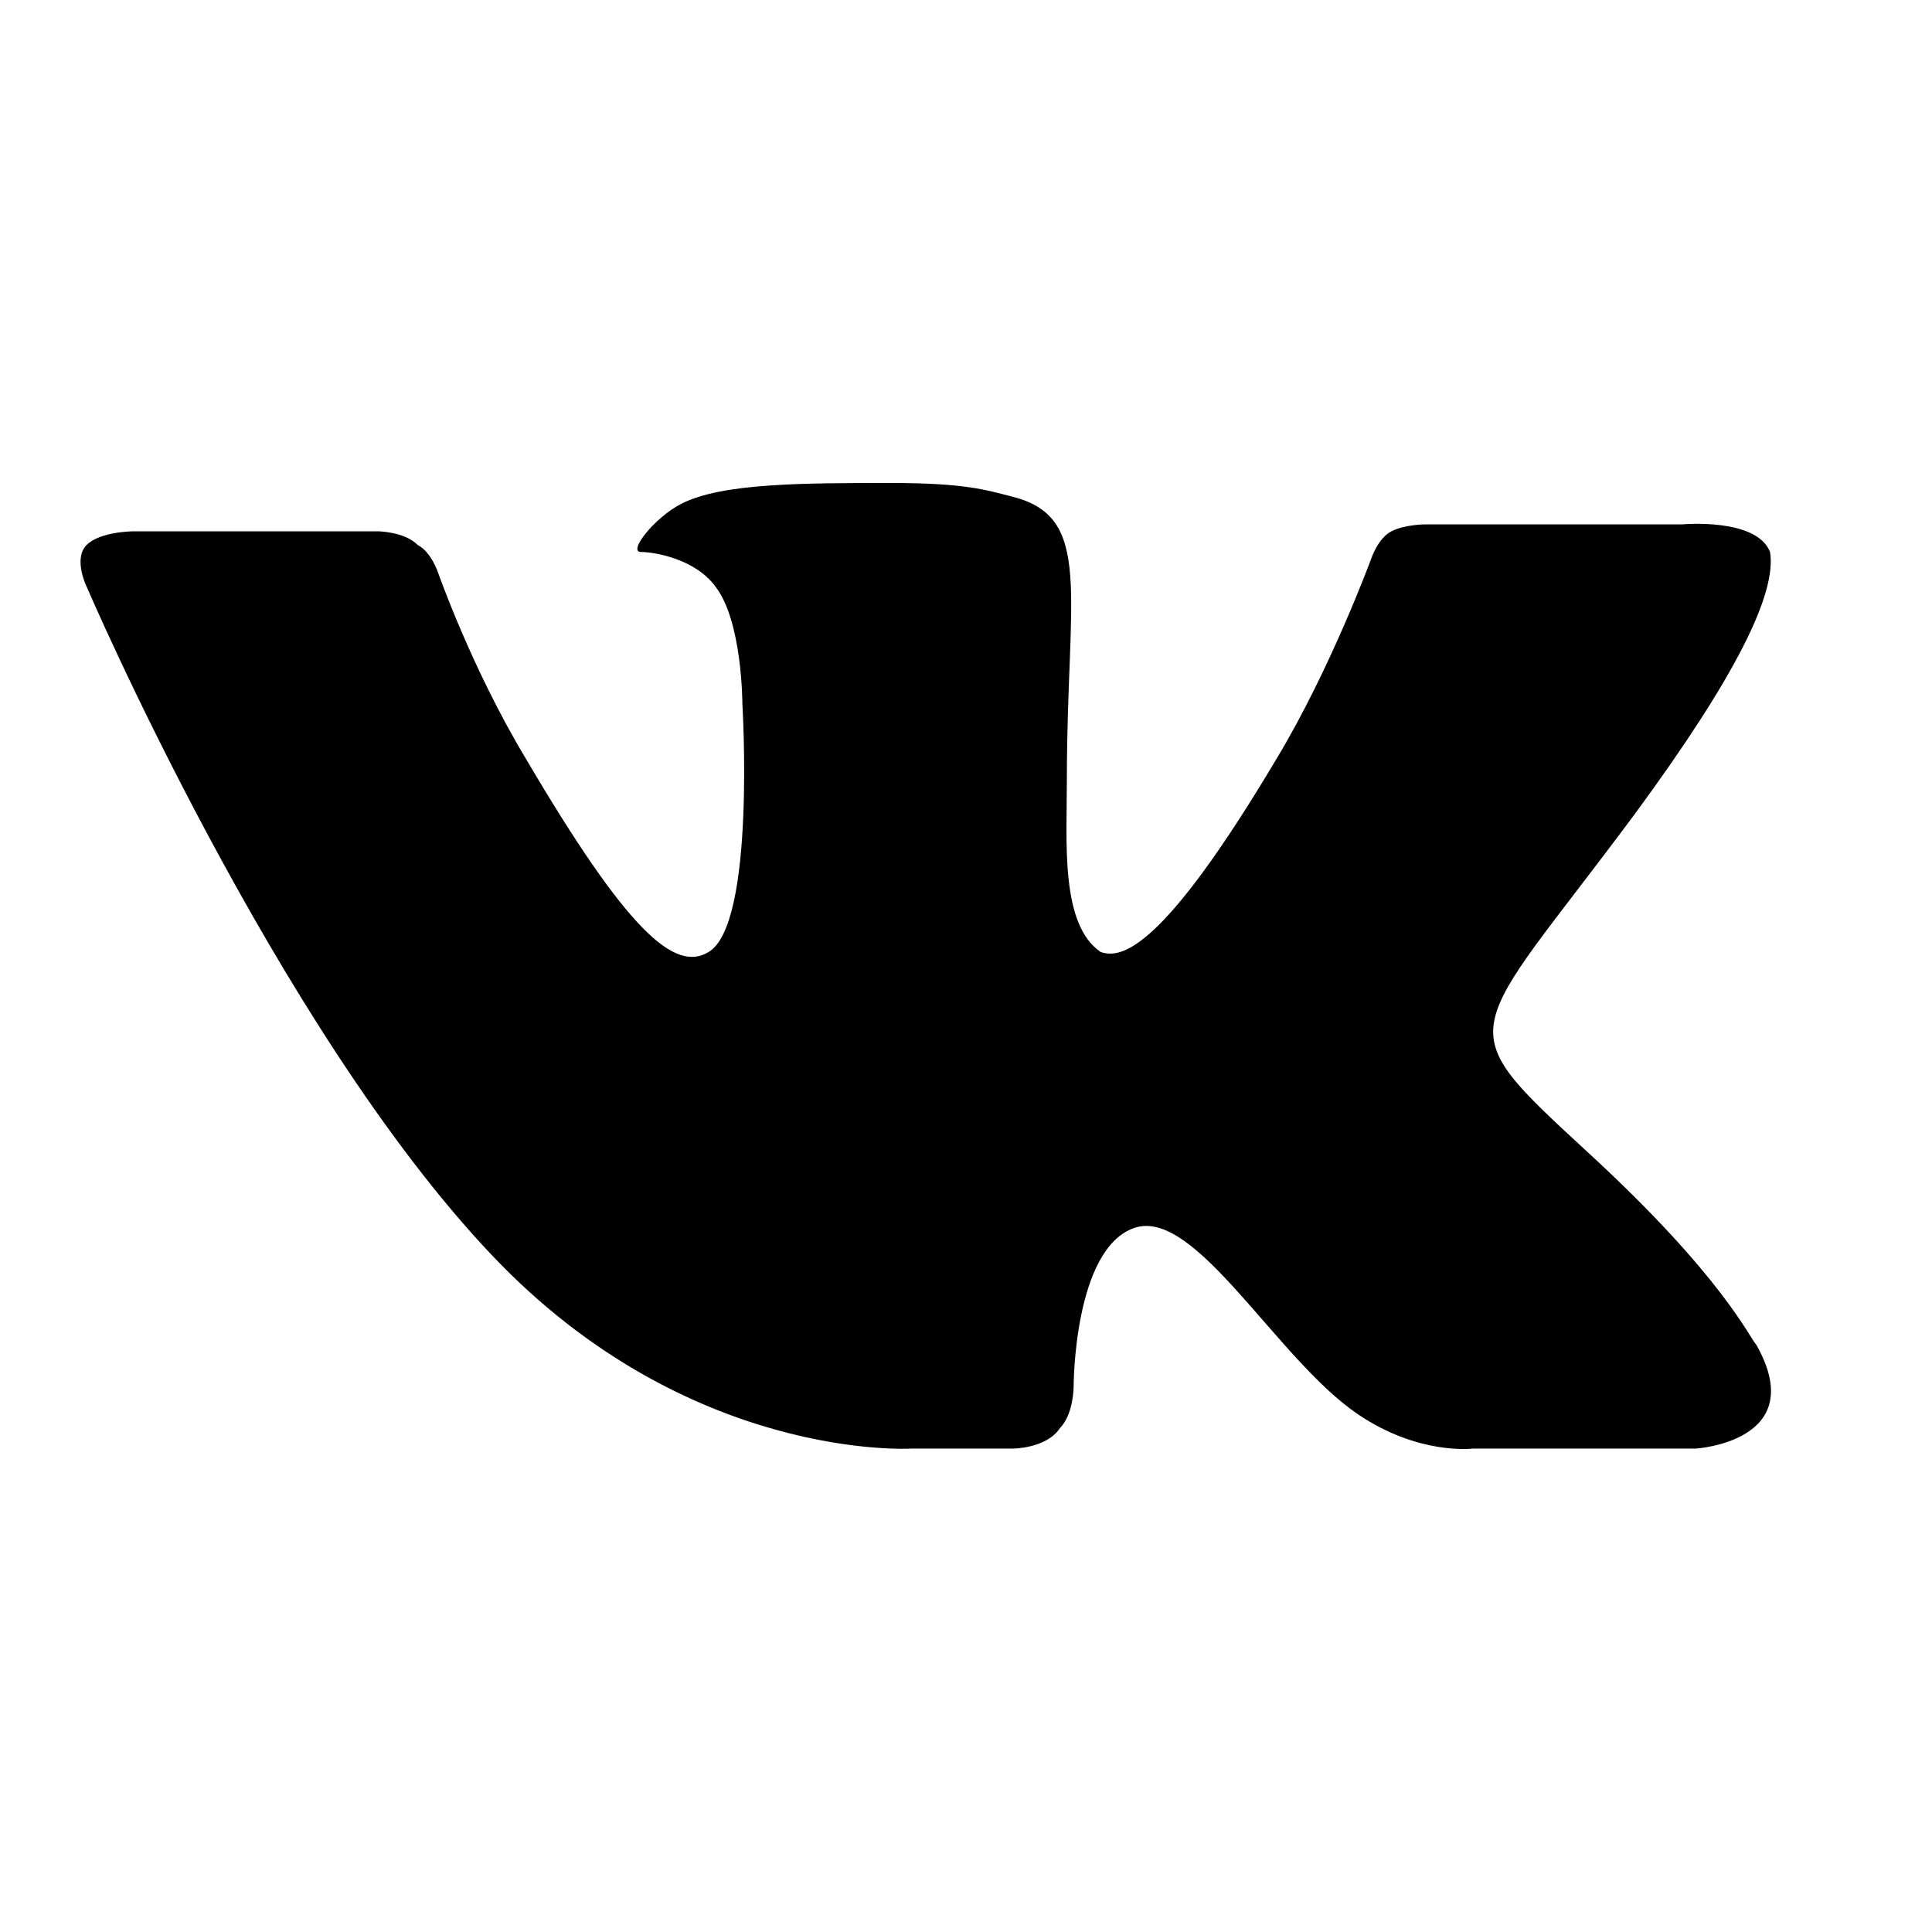
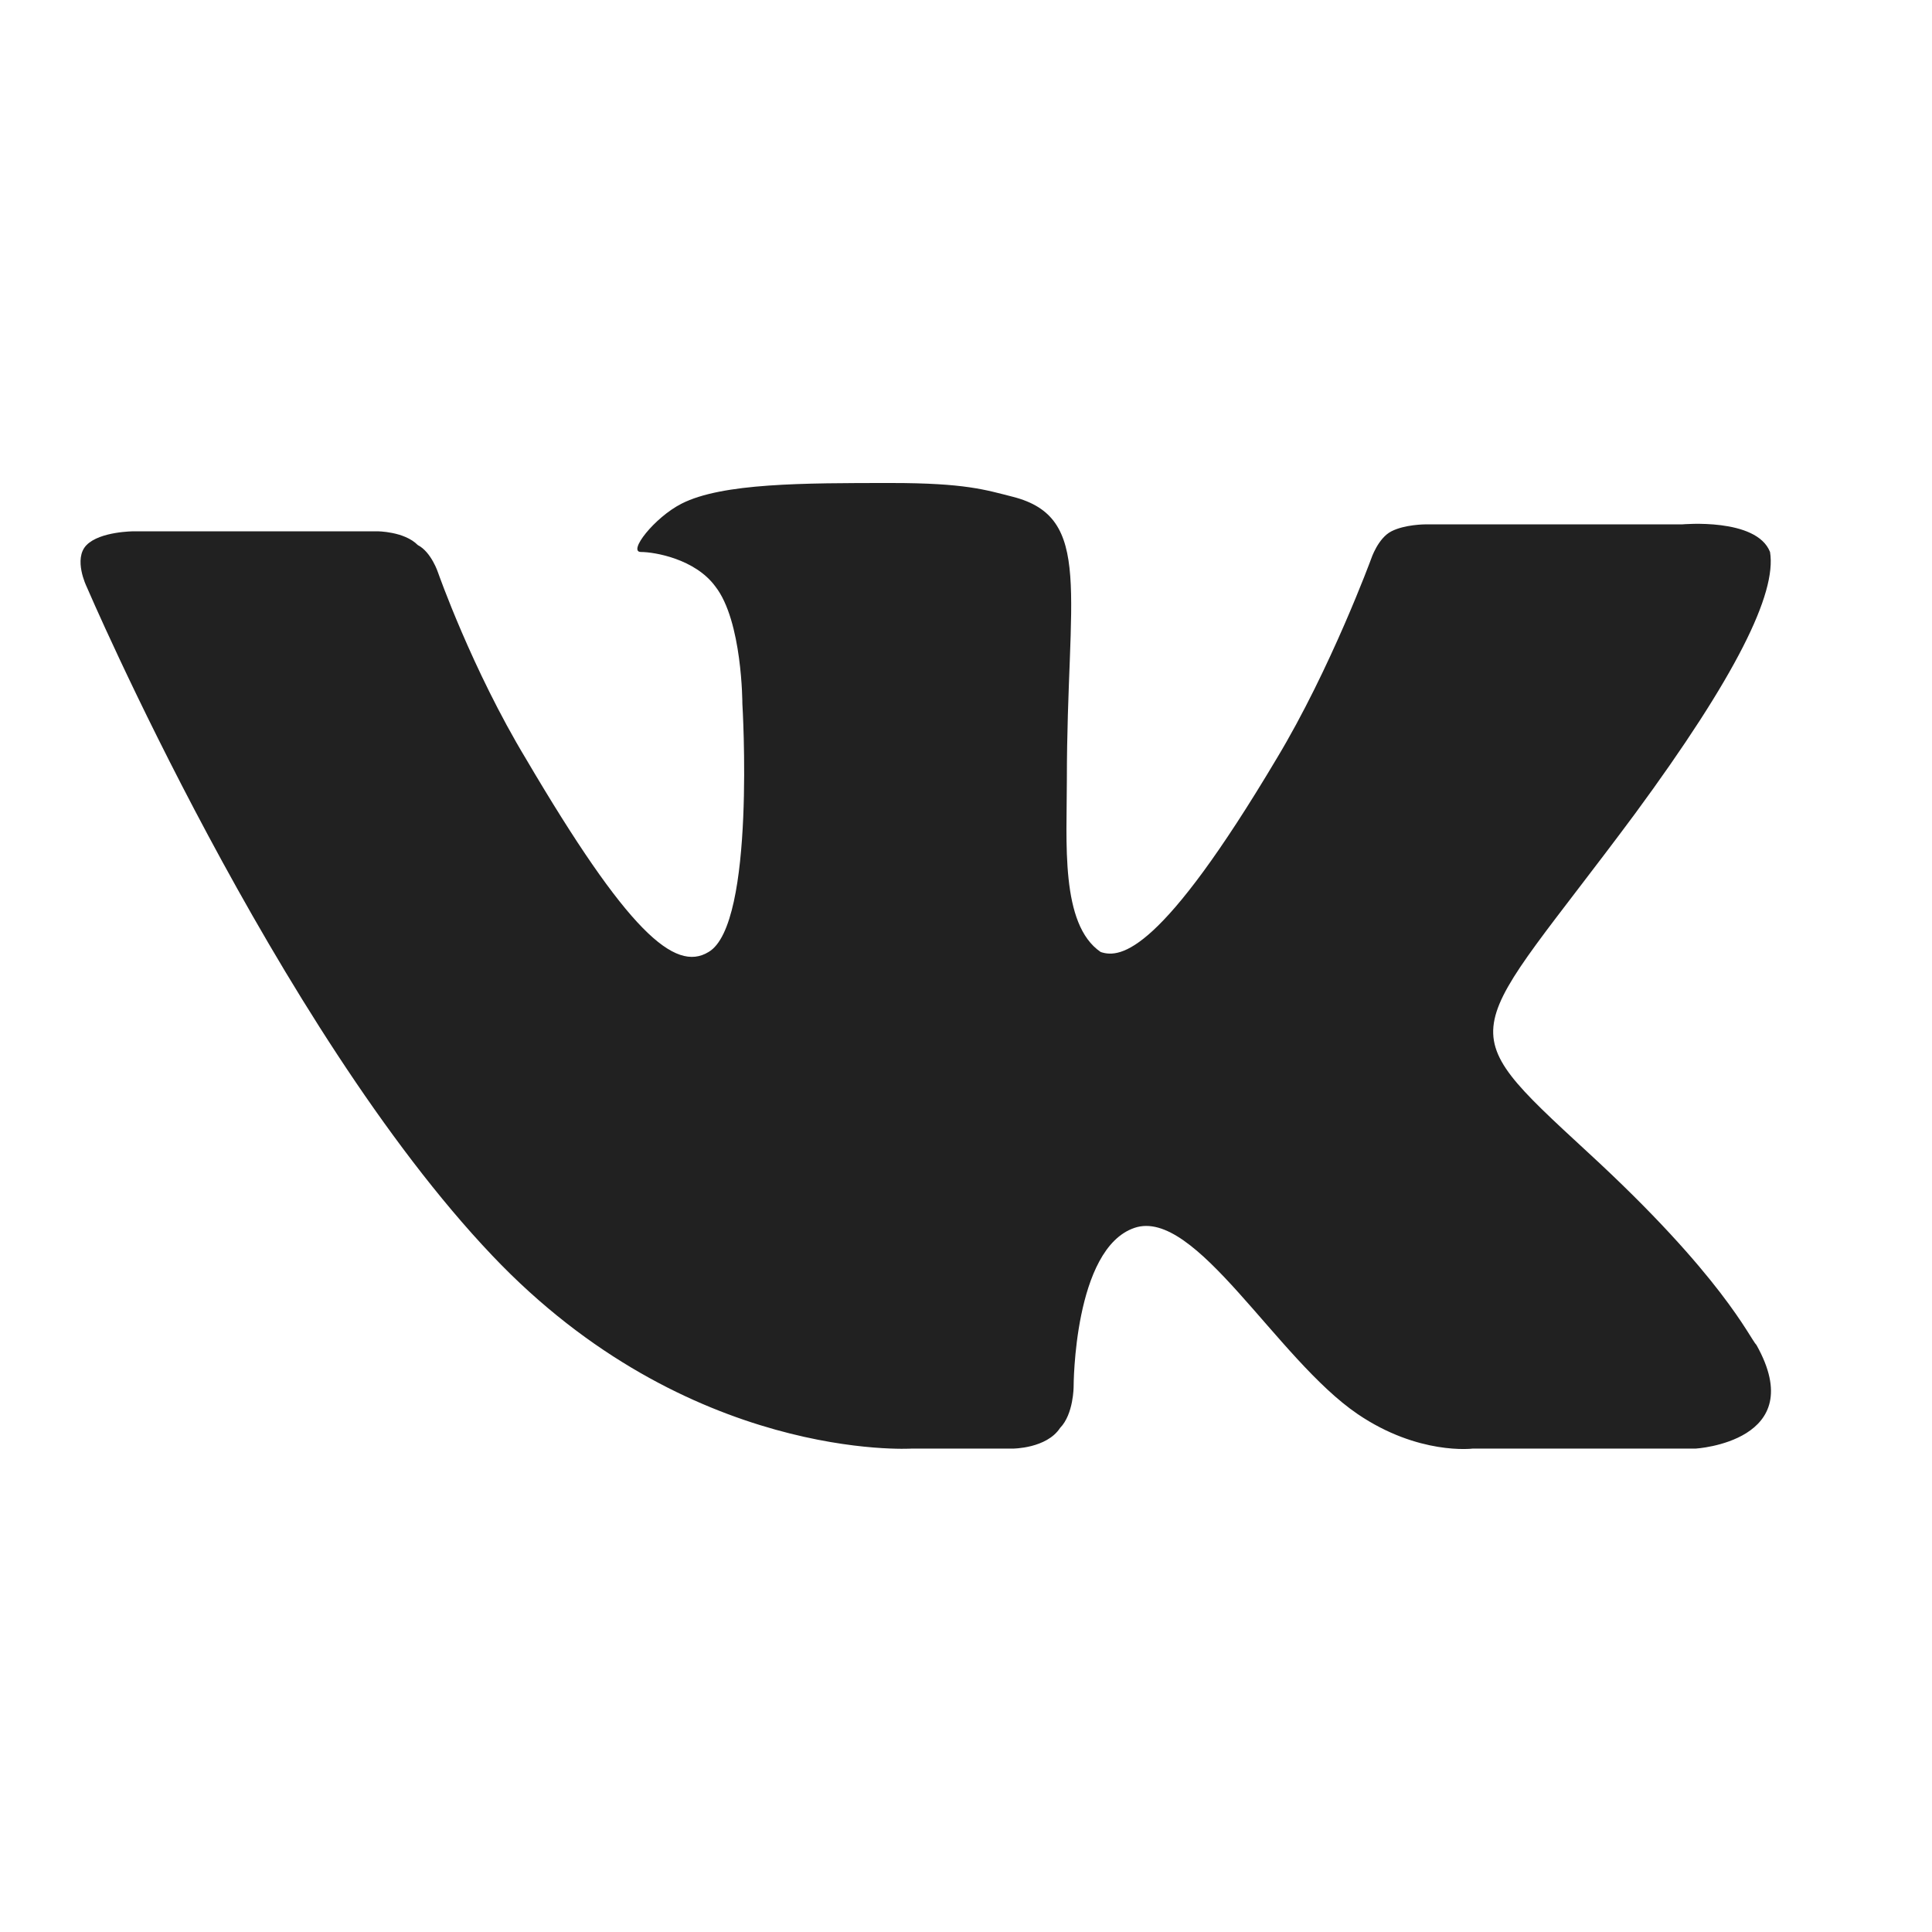
<svg xmlns="http://www.w3.org/2000/svg" width="24" height="24" viewBox="0 0 24 24" fill="none">
-   <path d="M12.581 17.995C12.581 17.995 13.001 17.995 13.169 17.738C13.337 17.566 13.337 17.224 13.337 17.224C13.337 17.224 13.337 15.51 14.093 15.253C14.849 14.996 15.857 16.881 16.865 17.566C17.621 18.08 18.293 17.995 18.293 17.995H21.064C21.064 17.995 22.492 17.909 21.82 16.709C21.736 16.624 21.4 15.853 19.721 14.311C17.957 12.683 18.209 12.94 20.308 10.112C21.568 8.399 22.072 7.371 21.988 6.857C21.82 6.428 20.896 6.514 20.896 6.514H17.705C17.705 6.514 17.453 6.514 17.285 6.6C17.117 6.685 17.033 6.942 17.033 6.942C17.033 6.942 16.529 8.313 15.857 9.427C14.429 11.826 13.925 11.912 13.673 11.826C13.169 11.483 13.253 10.455 13.253 9.684C13.253 7.371 13.589 6.428 12.581 6.171C12.245 6.086 11.993 6 11.069 6C9.978 6 8.97 6 8.466 6.257C8.13 6.428 7.794 6.857 7.962 6.857C8.13 6.857 8.634 6.942 8.886 7.285C9.222 7.714 9.222 8.742 9.222 8.742C9.222 8.742 9.39 11.483 8.802 11.826C8.382 12.083 7.794 11.569 6.534 9.427C5.862 8.313 5.442 7.114 5.442 7.114C5.442 7.114 5.358 6.857 5.19 6.771C5.022 6.6 4.686 6.6 4.686 6.6H1.663C1.663 6.6 1.243 6.6 1.075 6.771C0.907 6.942 1.075 7.285 1.075 7.285C1.075 7.285 3.426 12.768 6.114 15.596C8.55 18.166 11.322 17.995 11.322 17.995H12.581Z" fill="black" />
+   <path d="M12.581 17.995C12.581 17.995 13.001 17.995 13.169 17.738C13.337 17.566 13.337 17.224 13.337 17.224C13.337 17.224 13.337 15.51 14.093 15.253C14.849 14.996 15.857 16.881 16.865 17.566C17.621 18.08 18.293 17.995 18.293 17.995H21.064C21.064 17.995 22.492 17.909 21.82 16.709C21.736 16.624 21.4 15.853 19.721 14.311C17.957 12.683 18.209 12.94 20.308 10.112C21.568 8.399 22.072 7.371 21.988 6.857C21.82 6.428 20.896 6.514 20.896 6.514H17.705C17.705 6.514 17.453 6.514 17.285 6.6C17.117 6.685 17.033 6.942 17.033 6.942C17.033 6.942 16.529 8.313 15.857 9.427C14.429 11.826 13.925 11.912 13.673 11.826C13.169 11.483 13.253 10.455 13.253 9.684C13.253 7.371 13.589 6.428 12.581 6.171C12.245 6.086 11.993 6 11.069 6C9.978 6 8.97 6 8.466 6.257C8.13 6.428 7.794 6.857 7.962 6.857C8.13 6.857 8.634 6.942 8.886 7.285C9.222 7.714 9.222 8.742 9.222 8.742C9.222 8.742 9.39 11.483 8.802 11.826C8.382 12.083 7.794 11.569 6.534 9.427C5.862 8.313 5.442 7.114 5.442 7.114C5.442 7.114 5.358 6.857 5.19 6.771C5.022 6.6 4.686 6.6 4.686 6.6H1.663C1.663 6.6 1.243 6.6 1.075 6.771C0.907 6.942 1.075 7.285 1.075 7.285C1.075 7.285 3.426 12.768 6.114 15.596C8.55 18.166 11.322 17.995 11.322 17.995H12.581Z" fill="#212121" />
</svg>
